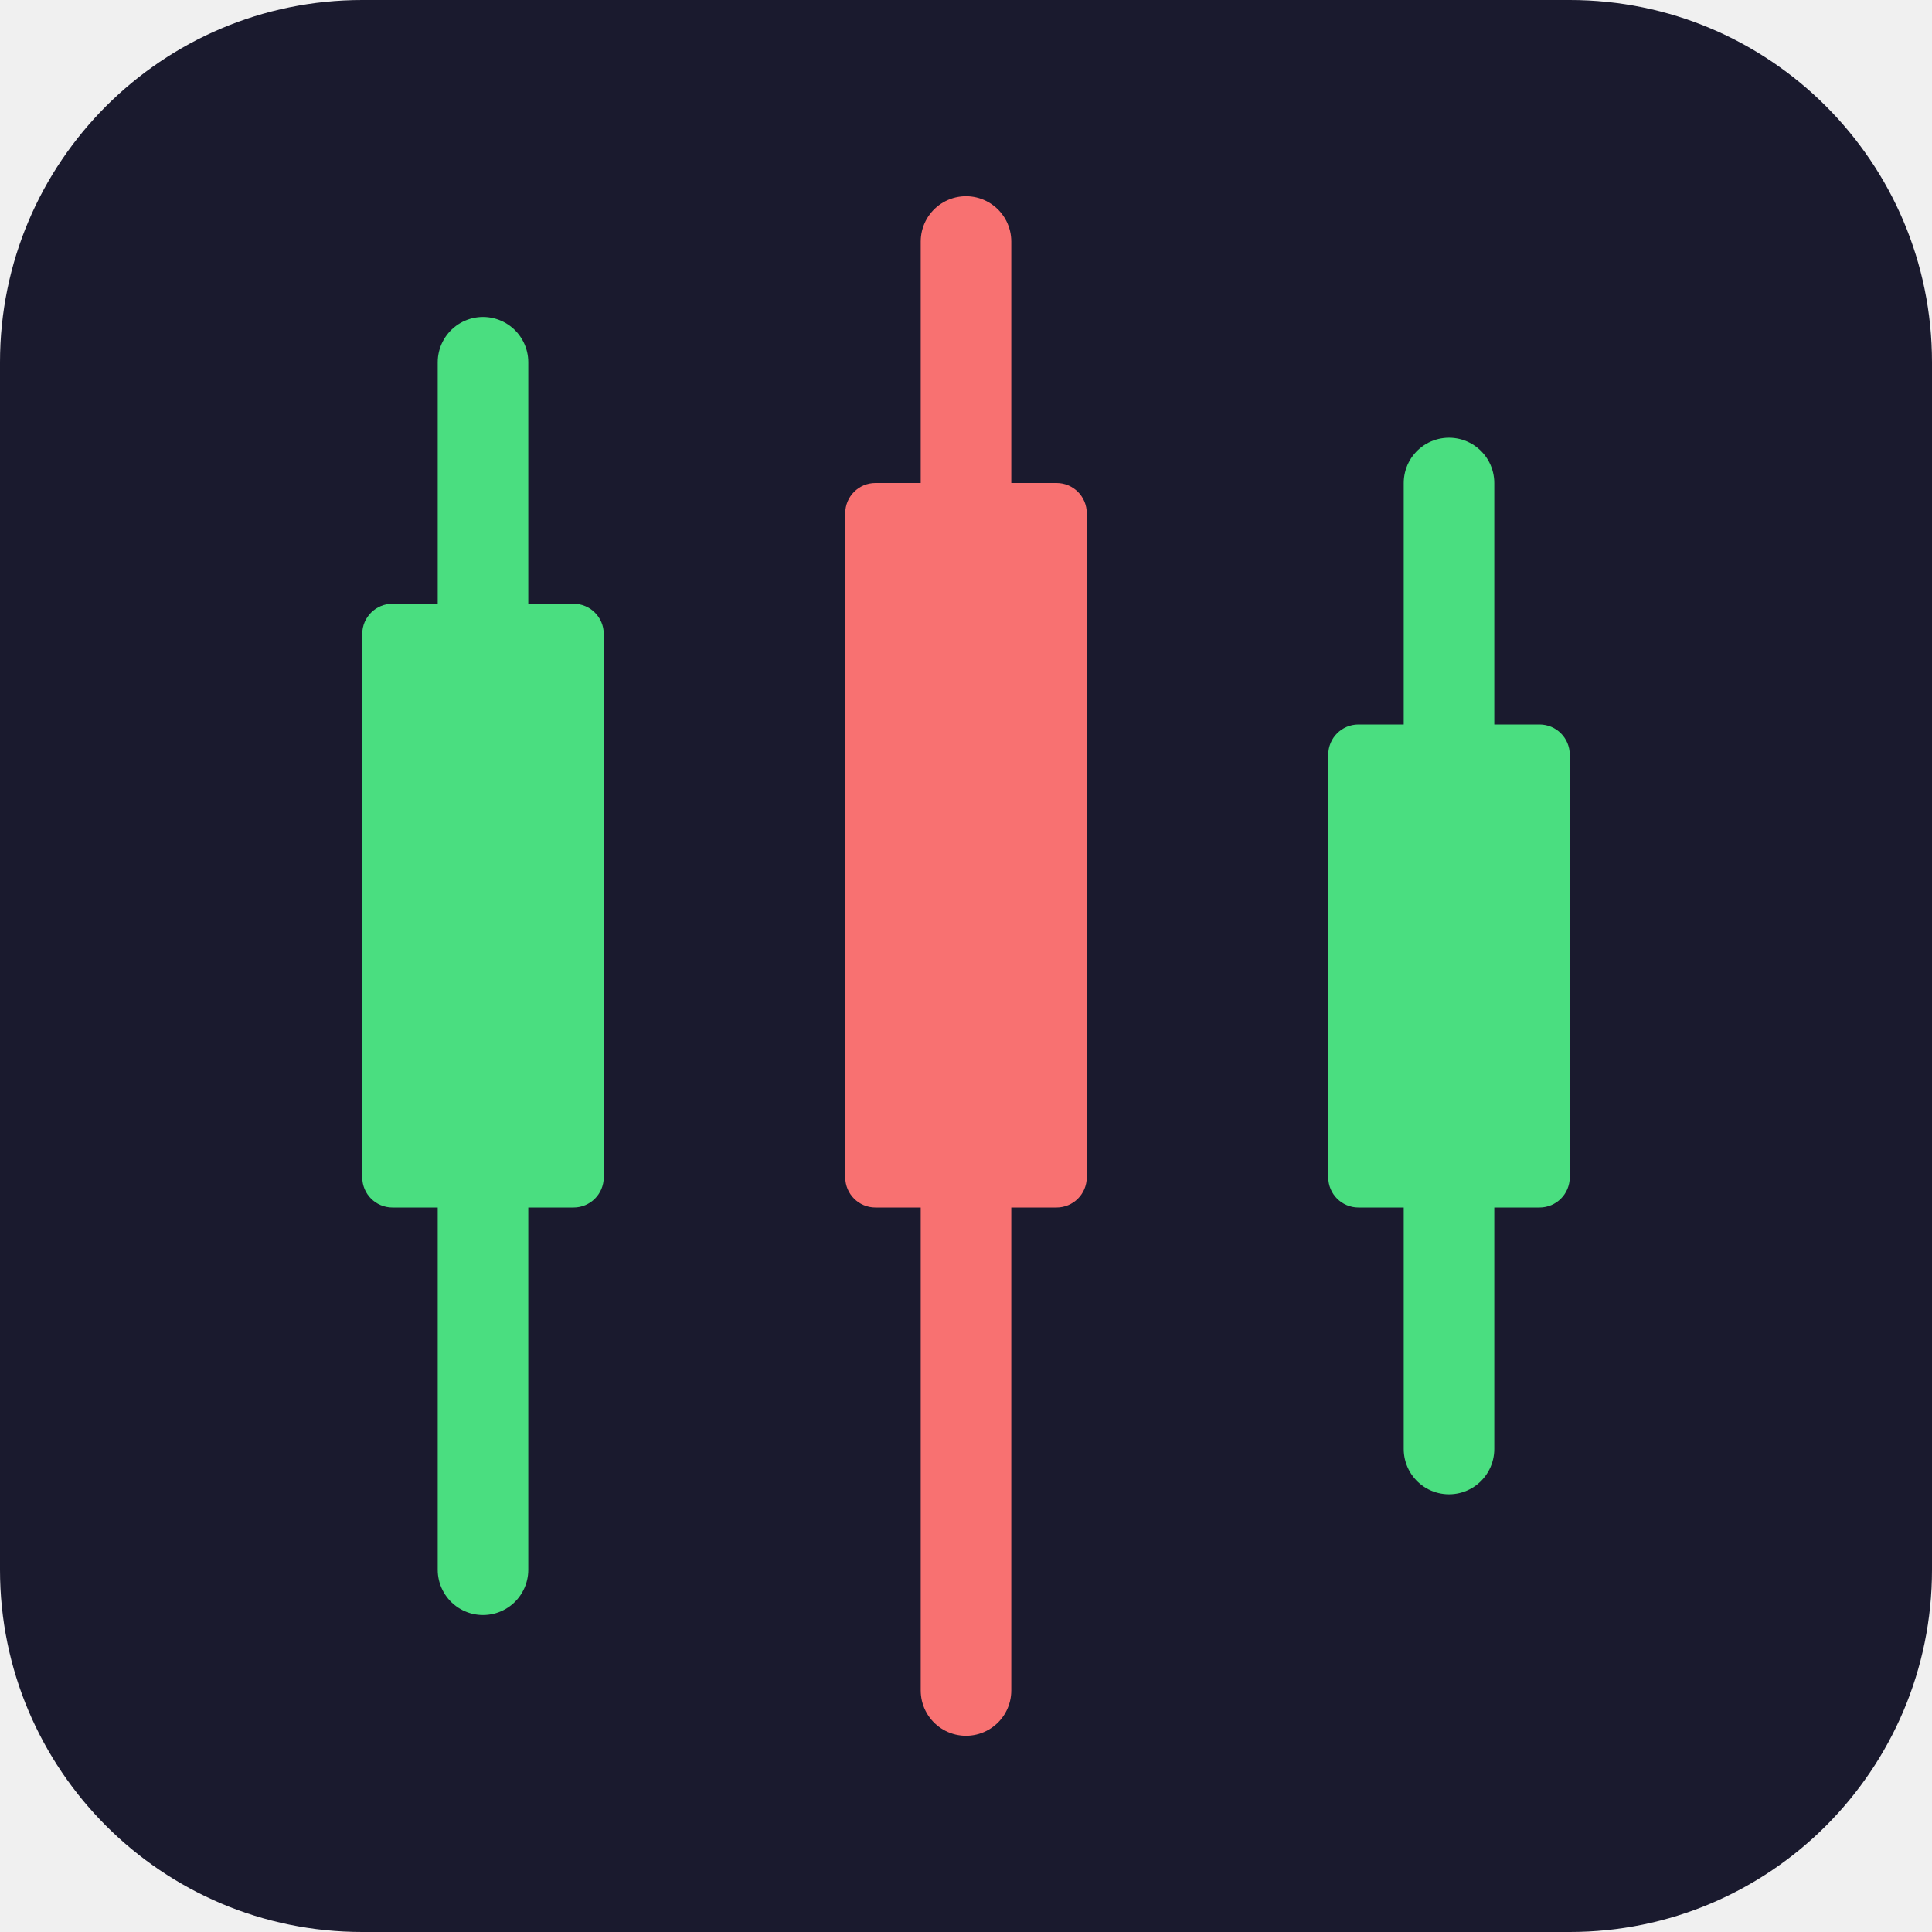
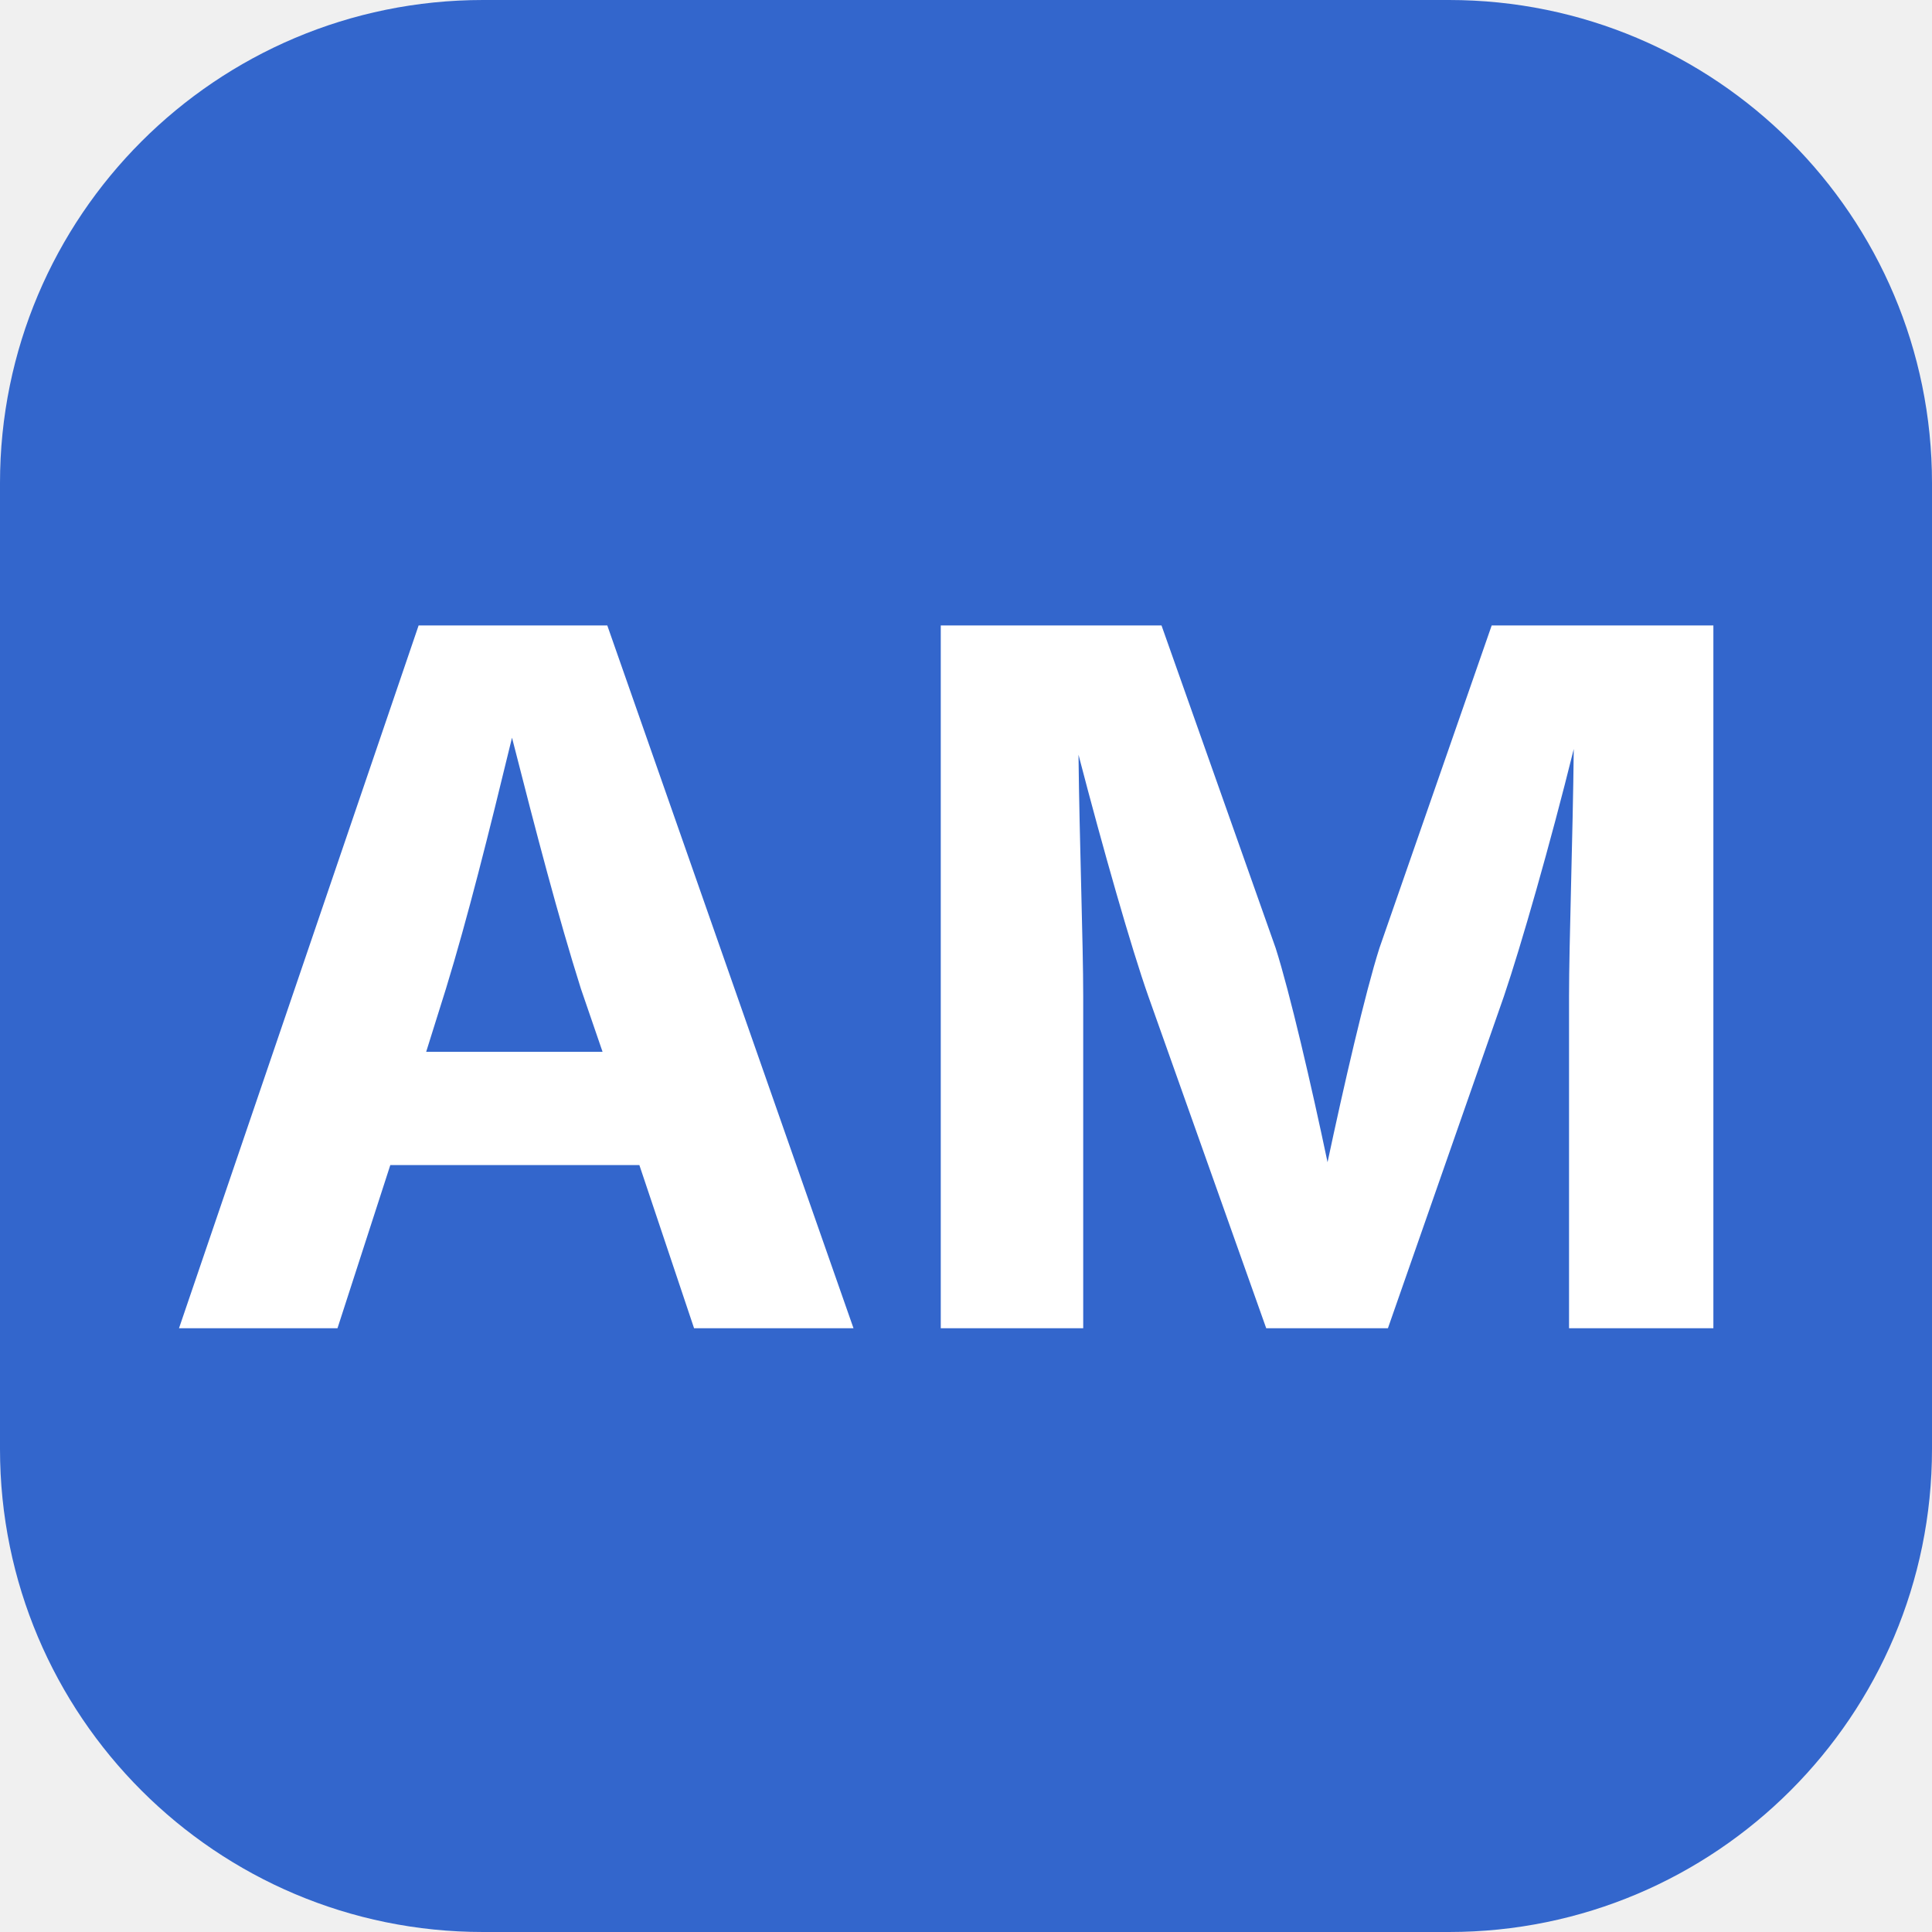
<svg xmlns="http://www.w3.org/2000/svg" viewBox="0 0 32 32" width="32" height="32">
-   <rect width="32" height="32" fill="#1a1a2e" rx="6" />
-   <line x1="8" y1="6" x2="8" y2="26" stroke="#4ade80" stroke-width="1.5" stroke-linecap="round" />
-   <rect x="6" y="10" width="4" height="10" fill="#4ade80" rx="0.5" />
-   <line x1="16" y1="4" x2="16" y2="28" stroke="#f87171" stroke-width="1.5" stroke-linecap="round" />
-   <rect x="14" y="8" width="4" height="12" fill="#f87171" rx="0.5" />
-   <line x1="24" y1="8" x2="24" y2="24" stroke="#4ade80" stroke-width="1.5" stroke-linecap="round" />
-   <rect x="22" y="12" width="4" height="8" fill="#4ade80" rx="0.5" />
+   <rect width="32" height="32" fill="#3366cc" rx="8" />
+   <text x="16" y="22" font-family="-apple-system, system-ui, sans-serif" font-size="16" font-weight="700" text-anchor="middle" fill="white">AM</text>
</svg>
